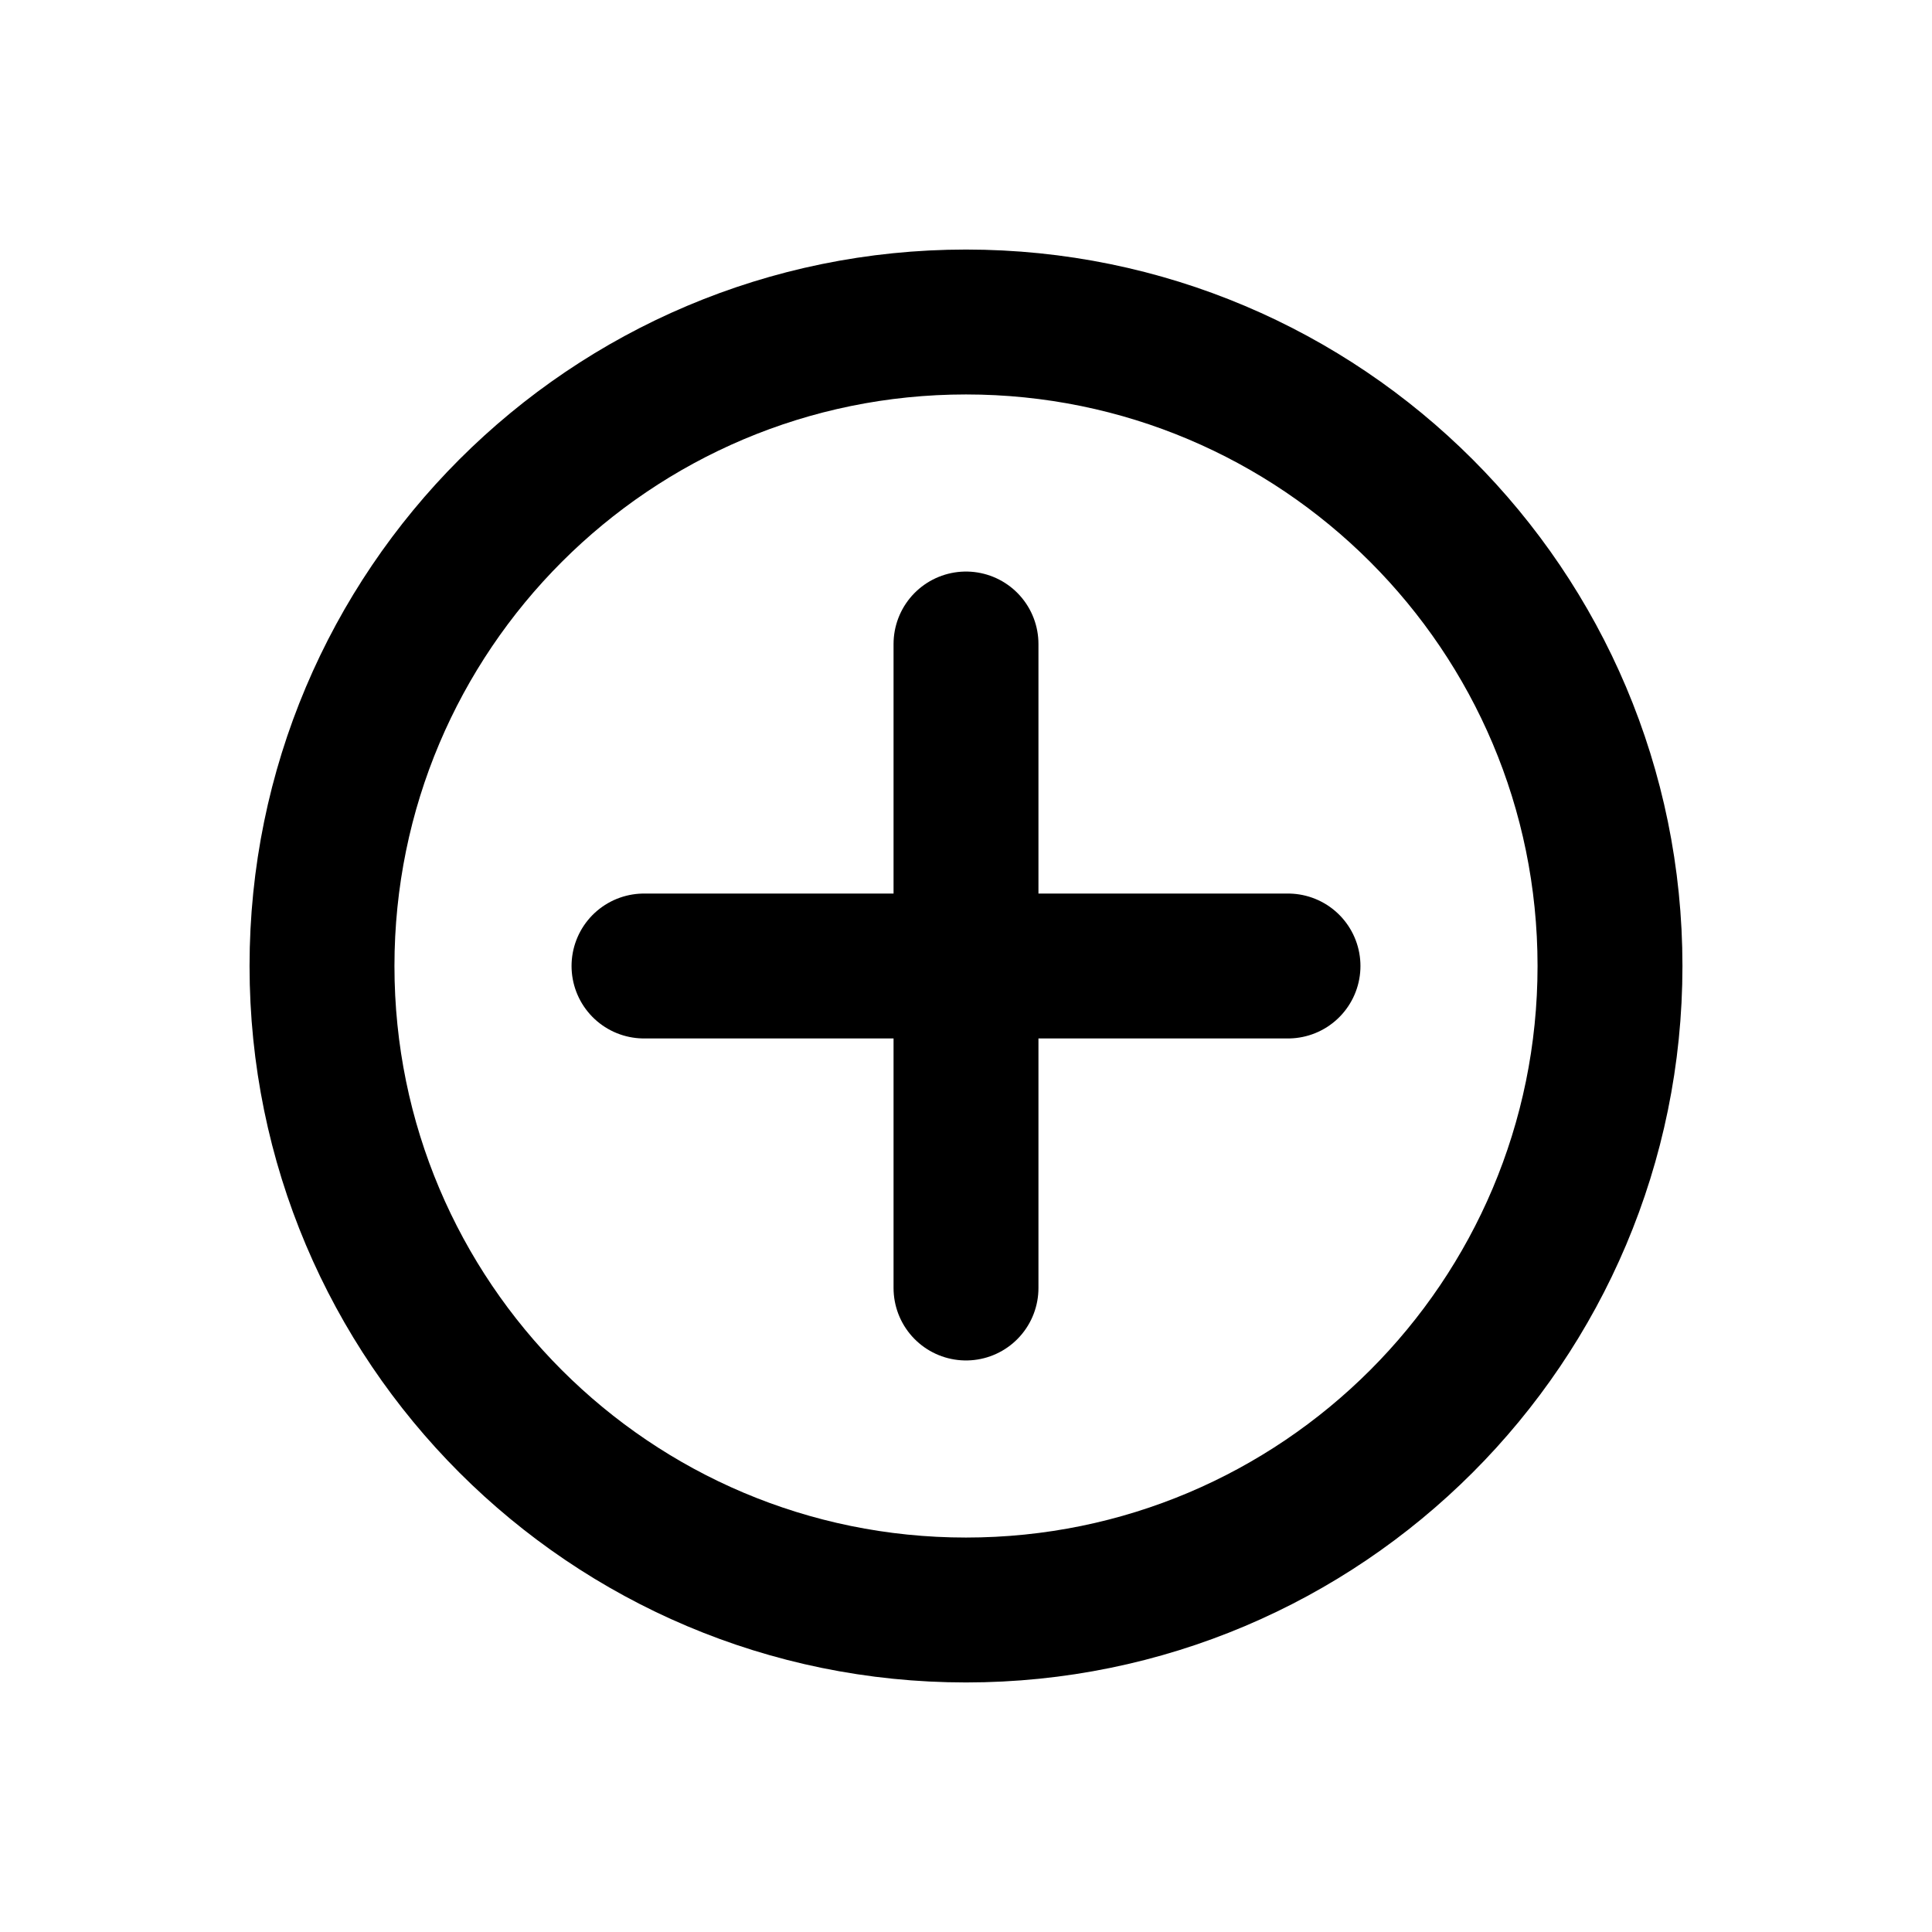
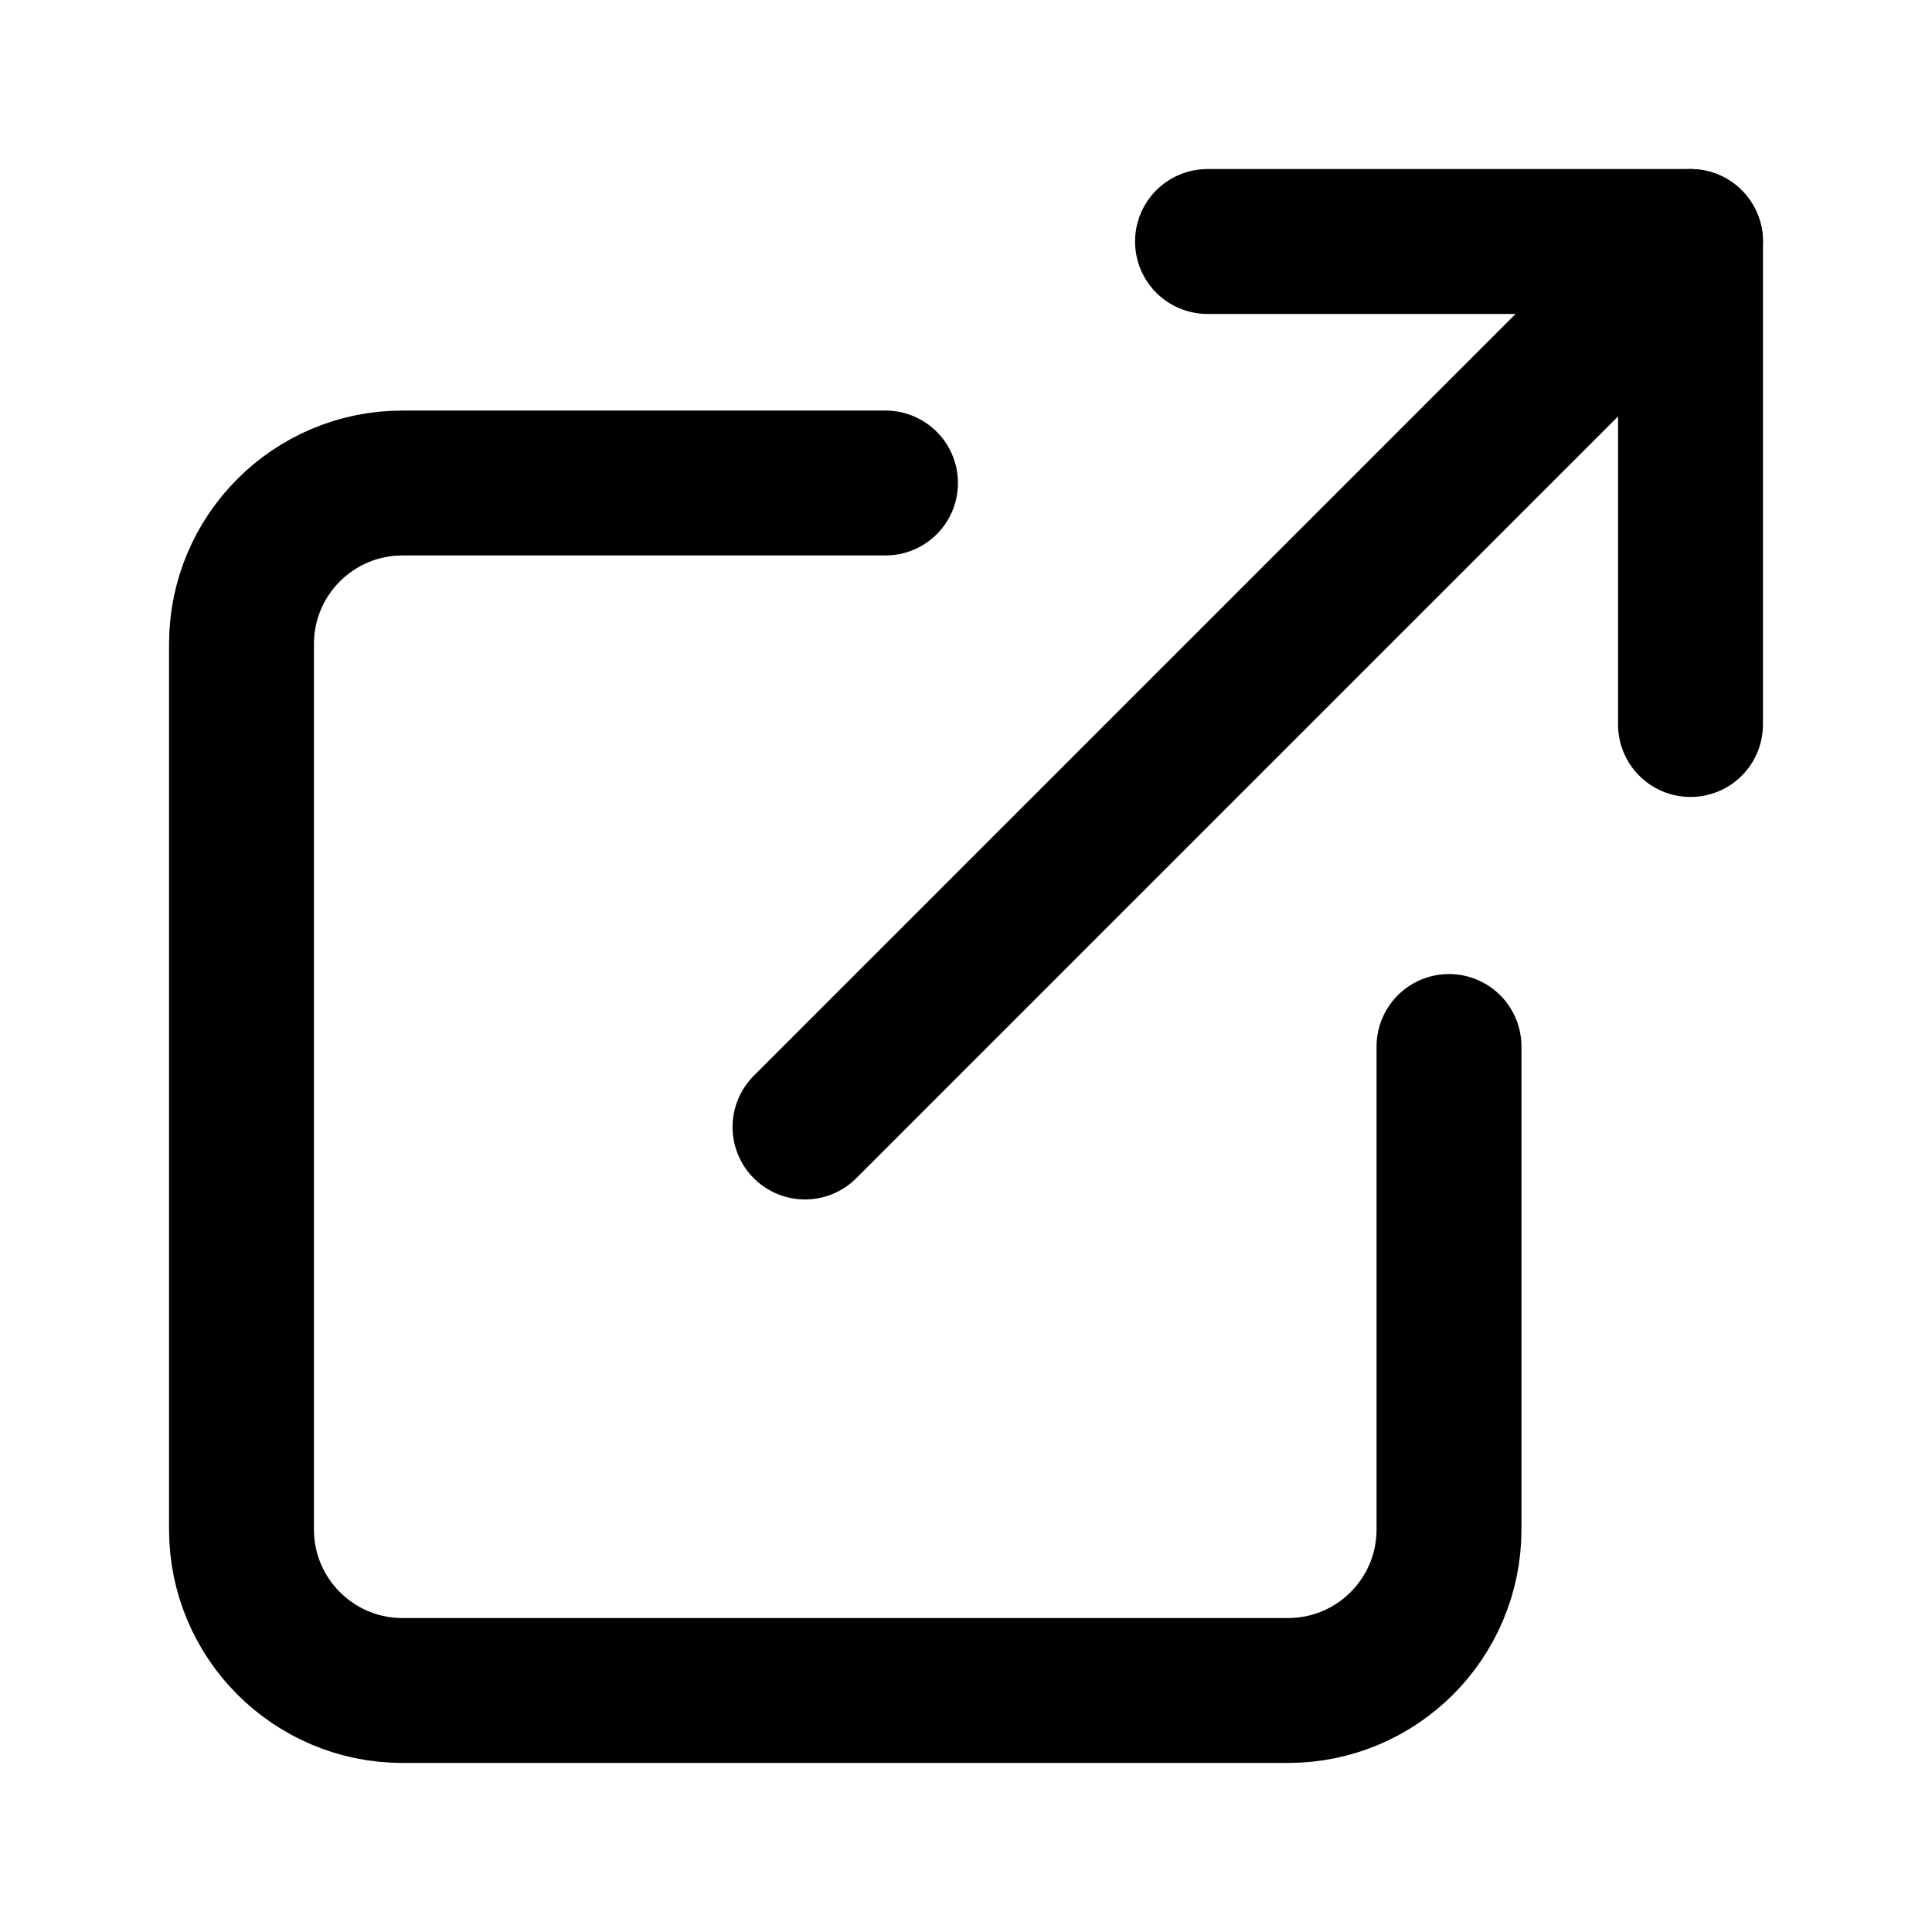
<svg xmlns="http://www.w3.org/2000/svg" width="24" height="24" viewBox="0 0 24 24" fill="none" stroke="currentColor" stroke-width="1.8" stroke-linecap="round" stroke-linejoin="round">
-   <circle cx="12" cy="12" r="8" />
-   <path d="M12 8 L12 16 M8 12 L16 12" />
+   <path d="M15 3h6v6" />
+   <path d="M10 14 21 3" />
+   <path d="M18 13v6a2 2 0 0 1-2 2H5a2 2 0 0 1-2-2V8a2 2 0 0 1 2-2h6" />
</svg>
